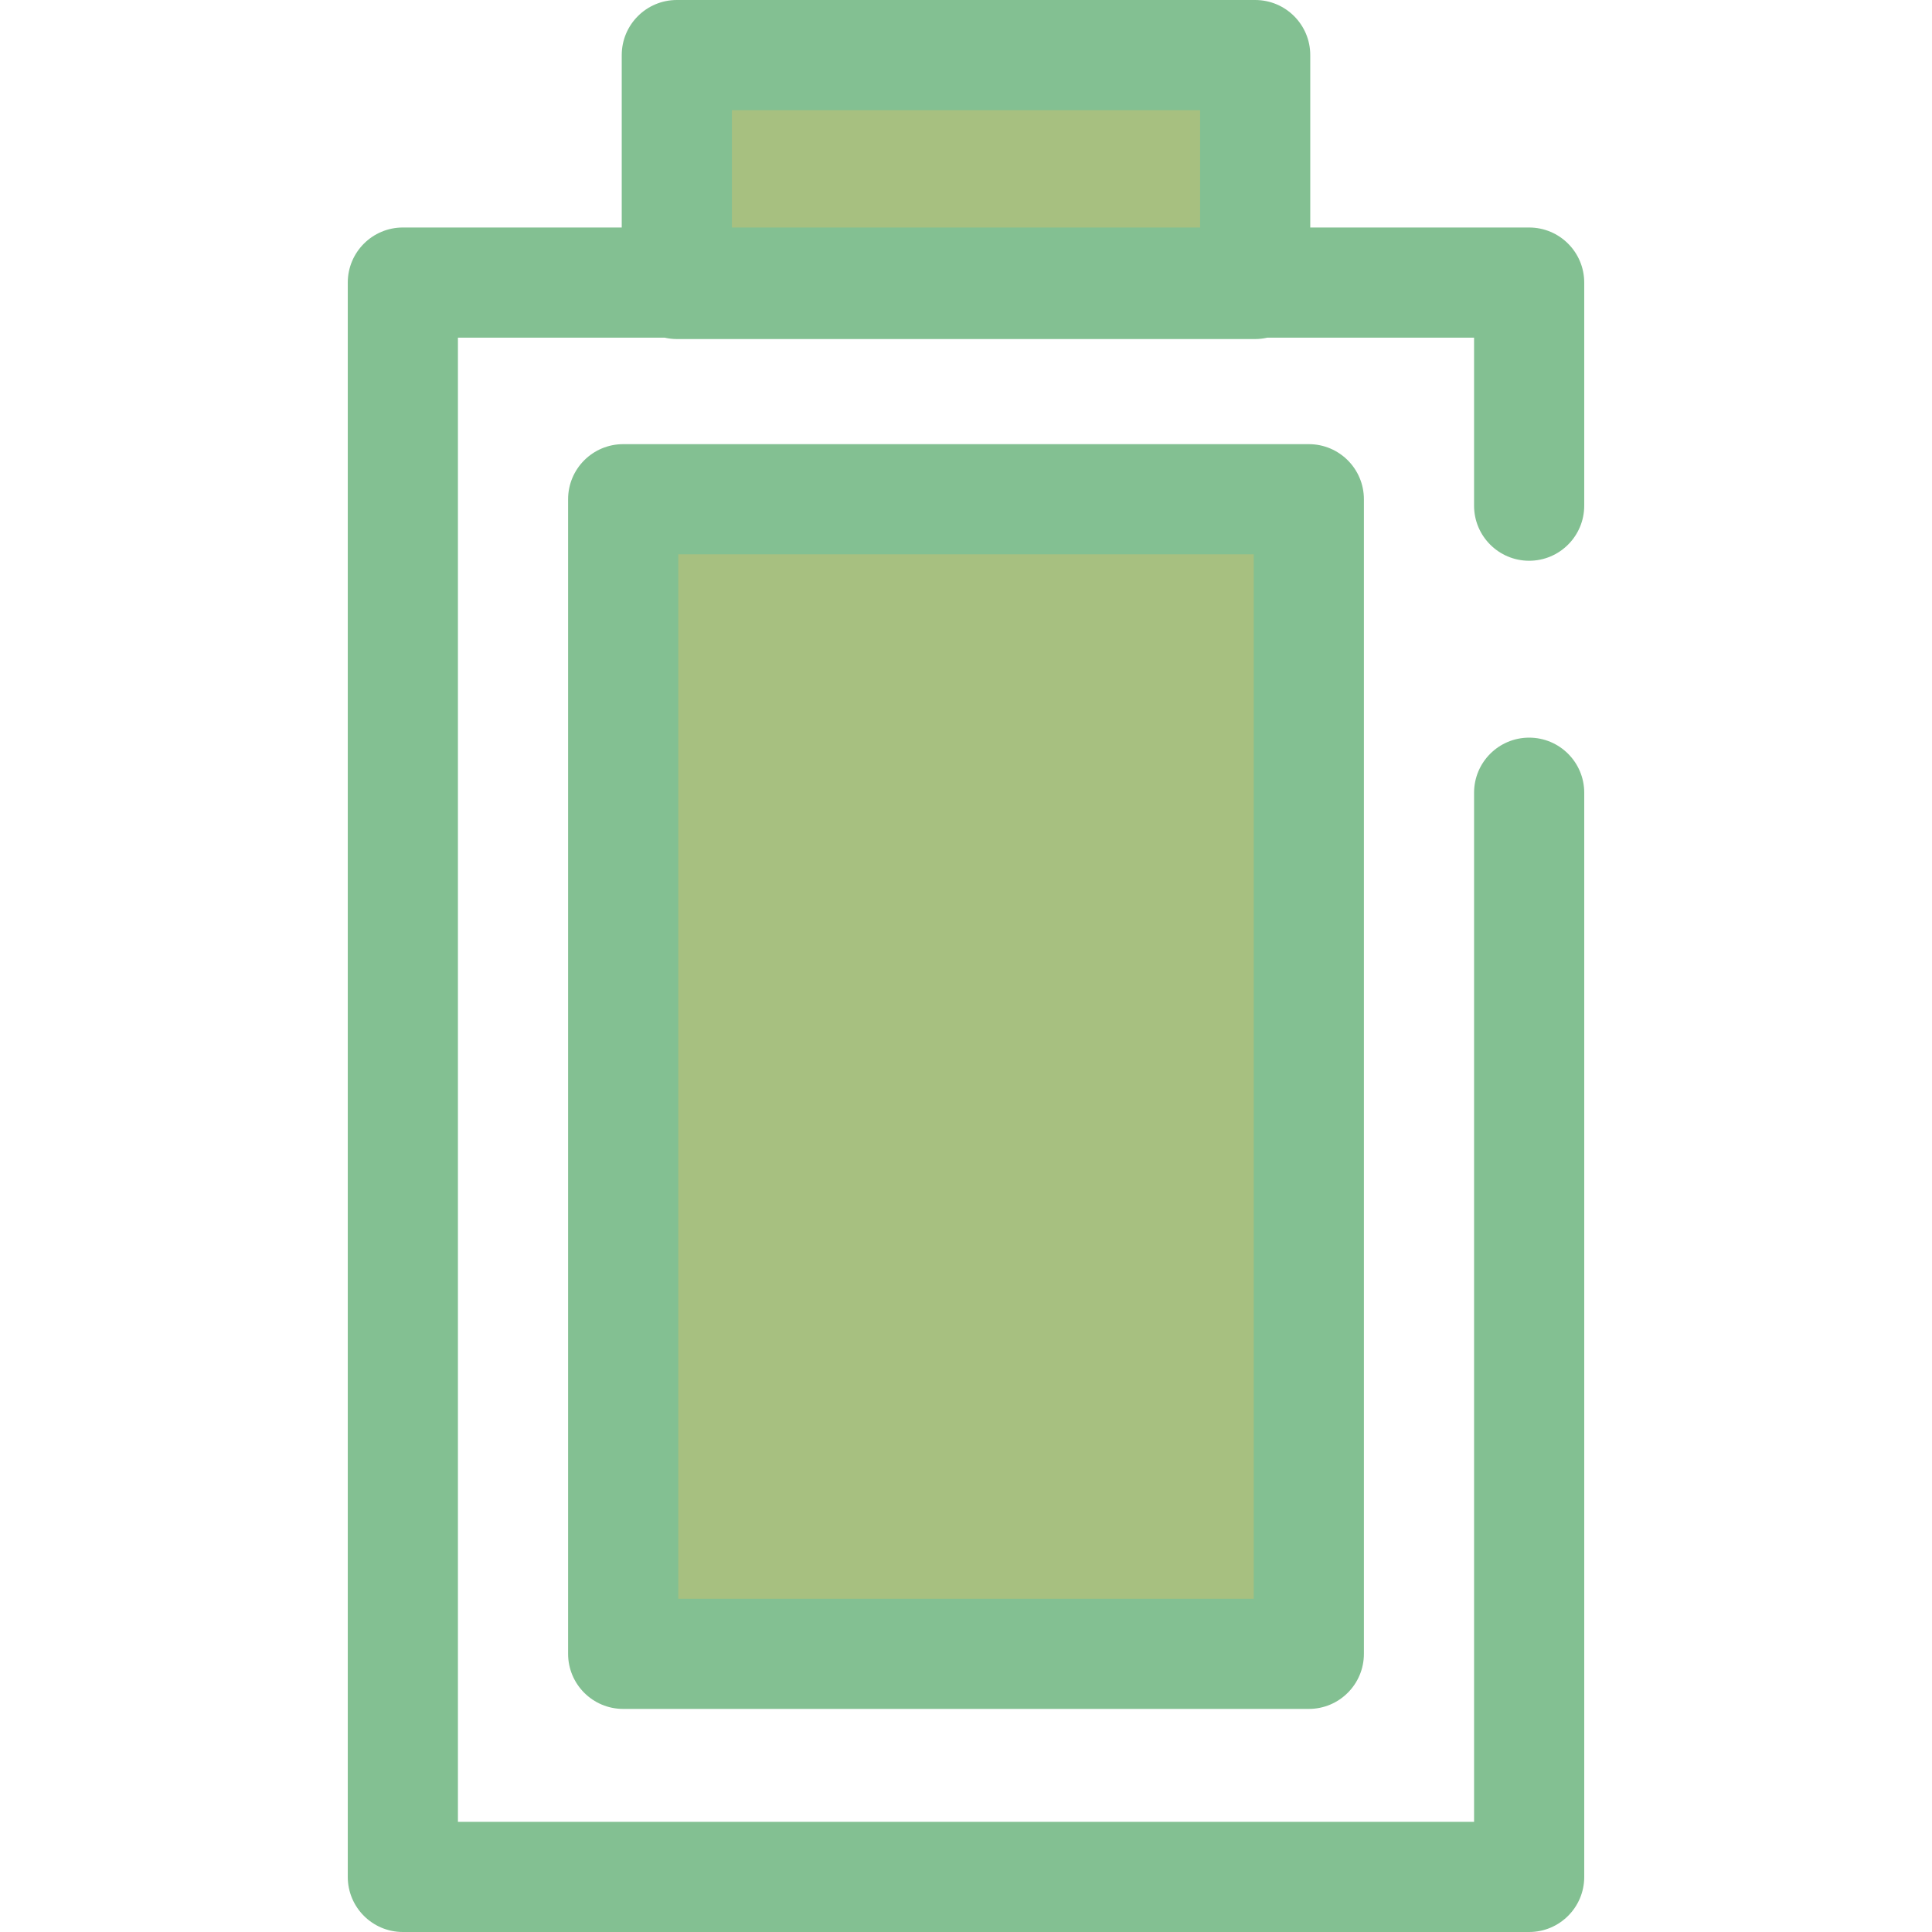
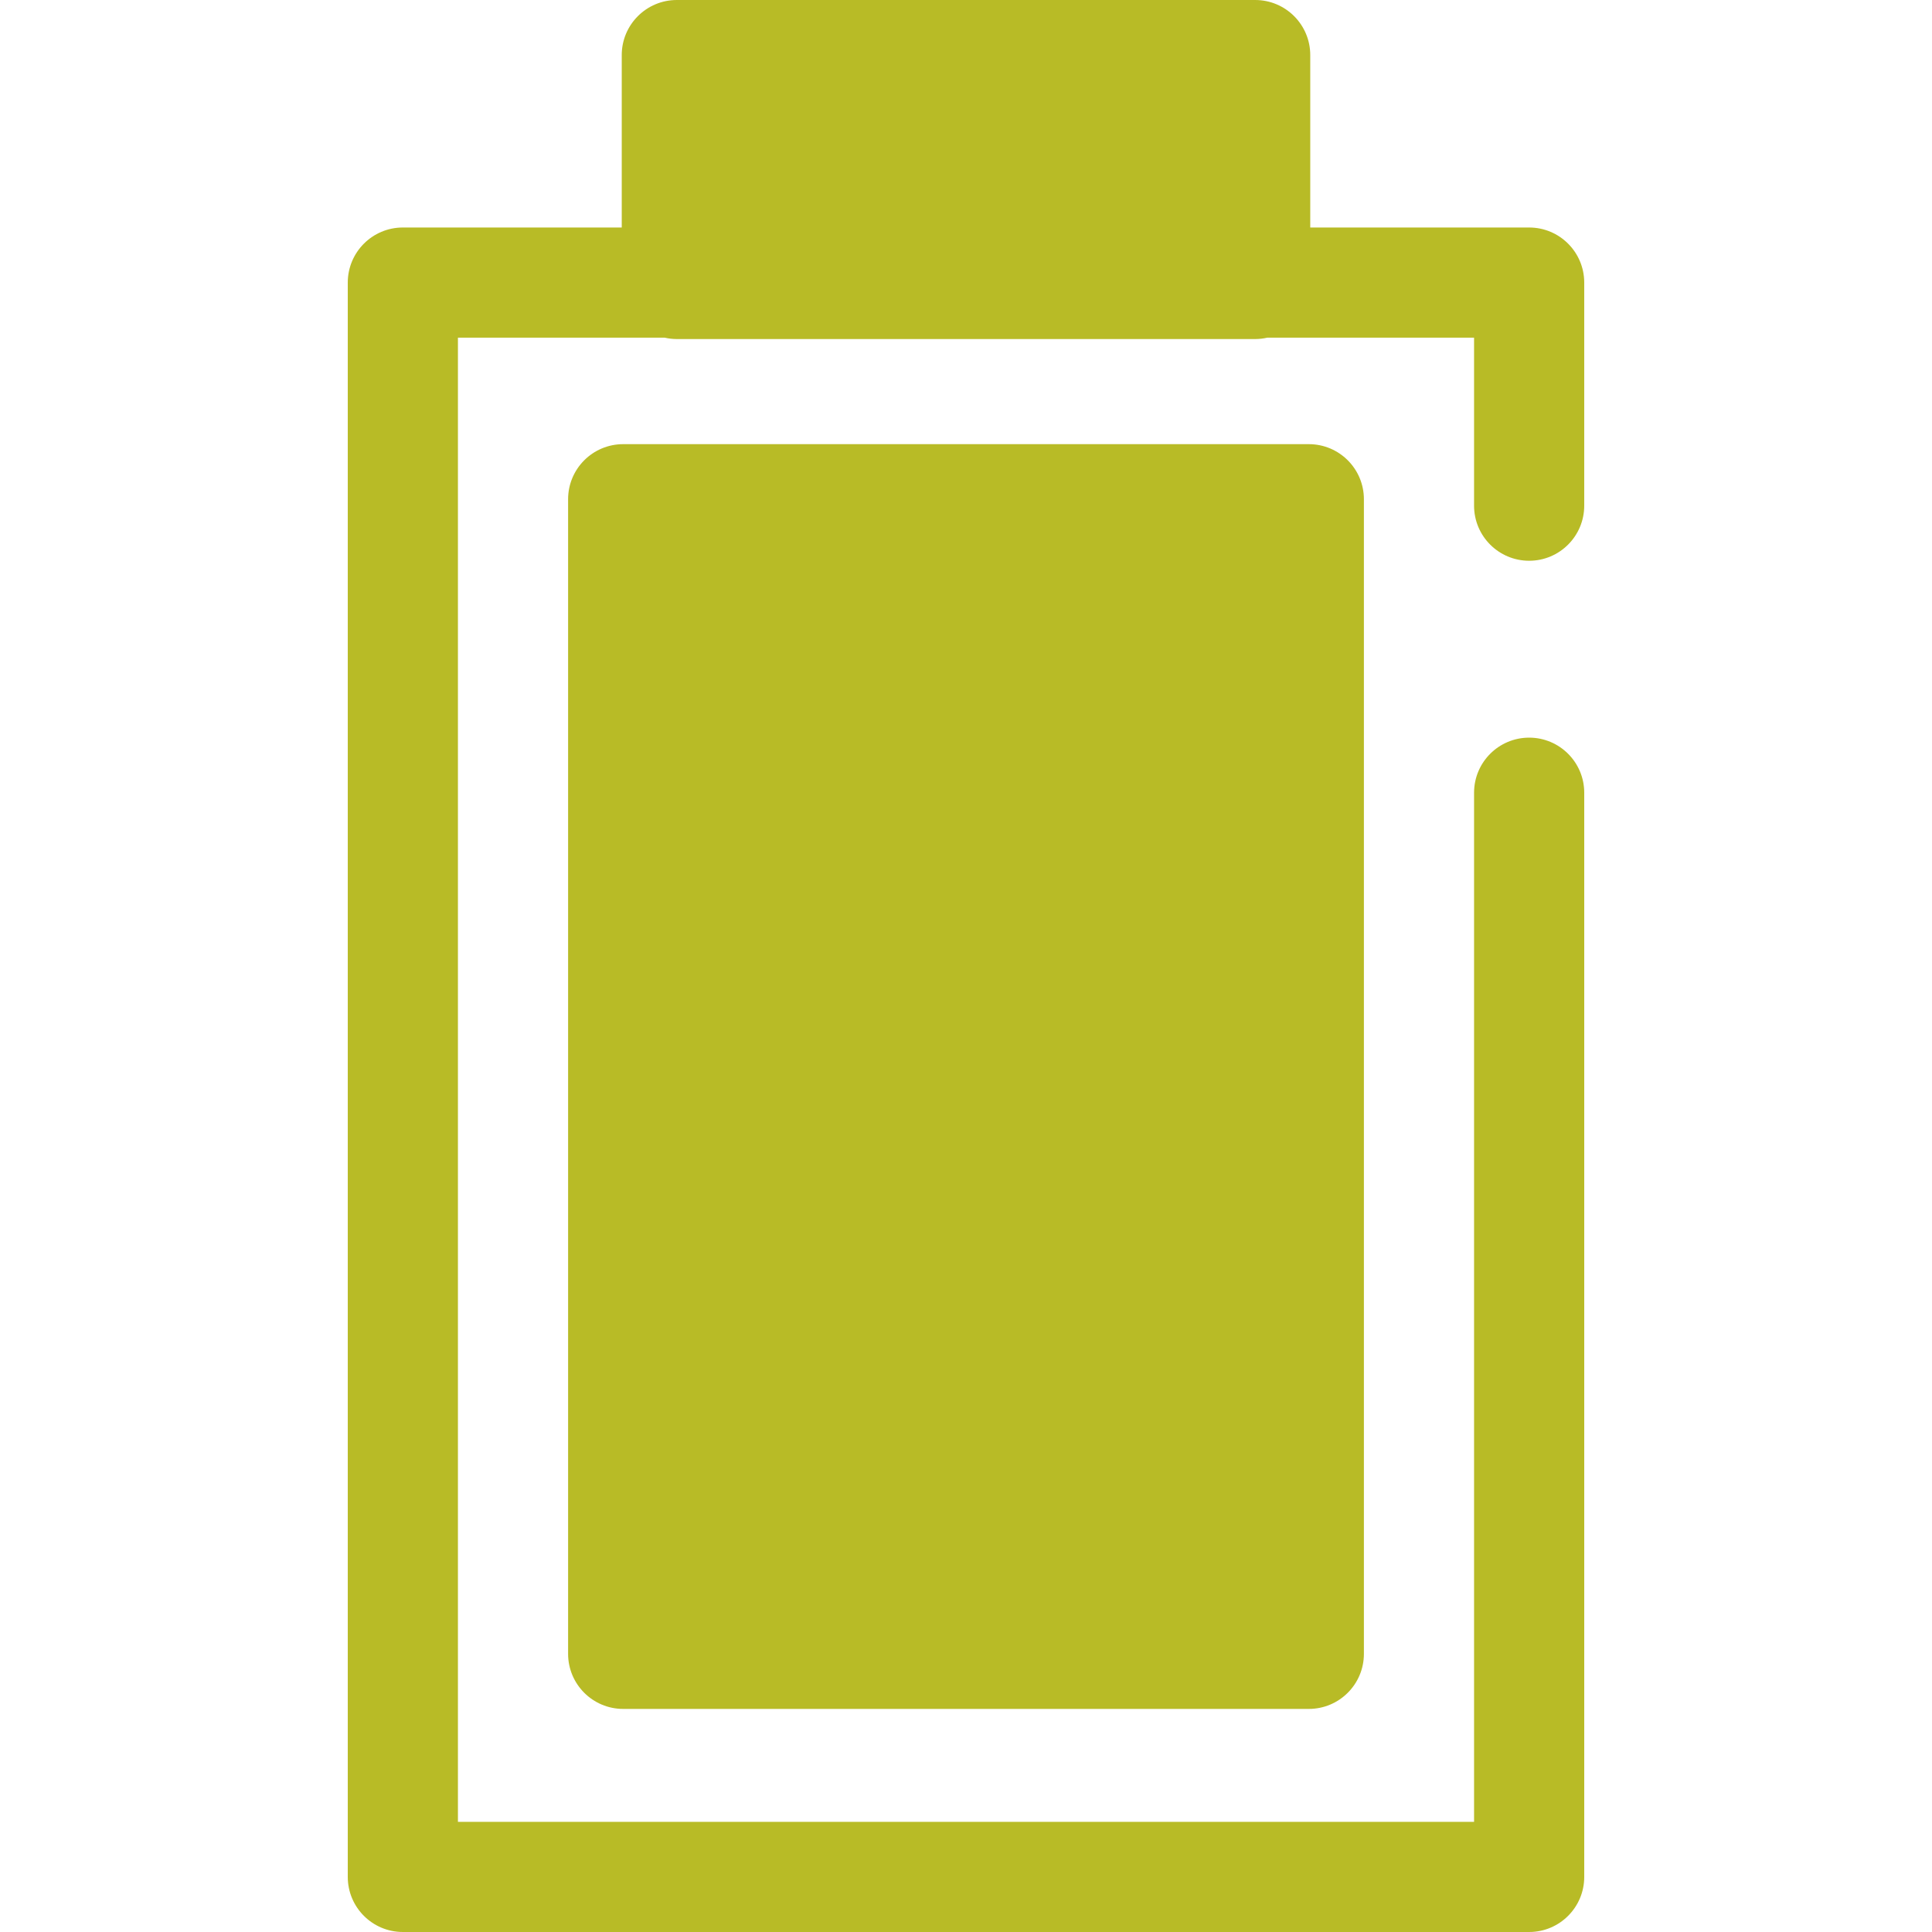
<svg xmlns="http://www.w3.org/2000/svg" xml:space="preserve" viewBox="0 0 512 512">
-   <path d="M165.153 132.31H346.86v305.974H165.153z" style="fill:#a7c080" />
-   <path d="M346.85 452.88H165.149c-8.061 0-14.597-6.537-14.597-14.597V132.304c0-8.061 6.537-14.597 14.597-14.597h181.703c8.061 0 14.597 6.537 14.597 14.597v305.978c-.002 8.061-6.537 14.598-14.599 14.598m-167.104-29.195h152.508V146.901H179.746z" style="fill:#83c092" />
-   <path d="M179.371 14.597h153.272v60.655H179.371z" style="fill:#a7c080" />
-   <path d="M405.239 148.606c8.061 0 14.597-6.537 14.597-14.597v-59.12c0-8.061-6.537-14.597-14.597-14.597h-58.008V14.597c0-8.06-6.537-14.597-14.597-14.597H179.365c-8.061 0-14.597 6.537-14.597 14.597v45.694H106.76c-8.061 0-14.597 6.537-14.597 14.597v422.514c0 8.061 6.537 14.597 14.597 14.597h298.481c8.061 0 14.597-6.537 14.597-14.597V210.08c0-8.061-6.537-14.597-14.597-14.597s-14.597 6.537-14.597 14.597v272.726H121.357V89.486h54.801c1.033.232 2.103.365 3.207.365h153.269c1.104 0 2.174-.133 3.207-.365h54.801v44.523c0 8.061 6.536 14.597 14.597 14.597M193.962 29.195h124.074v31.097H193.962z" style="fill:#83c092" />
+   <path d="M165.153 132.31H346.86v305.974H165.153z" style="fill:#b8bb26" />
+   <path d="M346.85 452.88H165.149c-8.061 0-14.597-6.537-14.597-14.597V132.304c0-8.061 6.537-14.597 14.597-14.597h181.703c8.061 0 14.597 6.537 14.597 14.597v305.978c-.002 8.061-6.537 14.598-14.599 14.598m-167.104-29.195h152.508V146.901H179.746z" style="fill:#b8bb26" />
+   <path d="M179.371 14.597h153.272v60.655H179.371z" style="fill:#b8bb26" />
+   <path d="M405.239 148.606c8.061 0 14.597-6.537 14.597-14.597v-59.12c0-8.061-6.537-14.597-14.597-14.597h-58.008V14.597c0-8.06-6.537-14.597-14.597-14.597H179.365c-8.061 0-14.597 6.537-14.597 14.597v45.694H106.76c-8.061 0-14.597 6.537-14.597 14.597v422.514c0 8.061 6.537 14.597 14.597 14.597h298.481c8.061 0 14.597-6.537 14.597-14.597V210.08c0-8.061-6.537-14.597-14.597-14.597s-14.597 6.537-14.597 14.597v272.726H121.357V89.486h54.801c1.033.232 2.103.365 3.207.365h153.269c1.104 0 2.174-.133 3.207-.365h54.801v44.523c0 8.061 6.536 14.597 14.597 14.597M193.962 29.195h124.074v31.097H193.962z" style="fill:#b8bb26" />
</svg>
